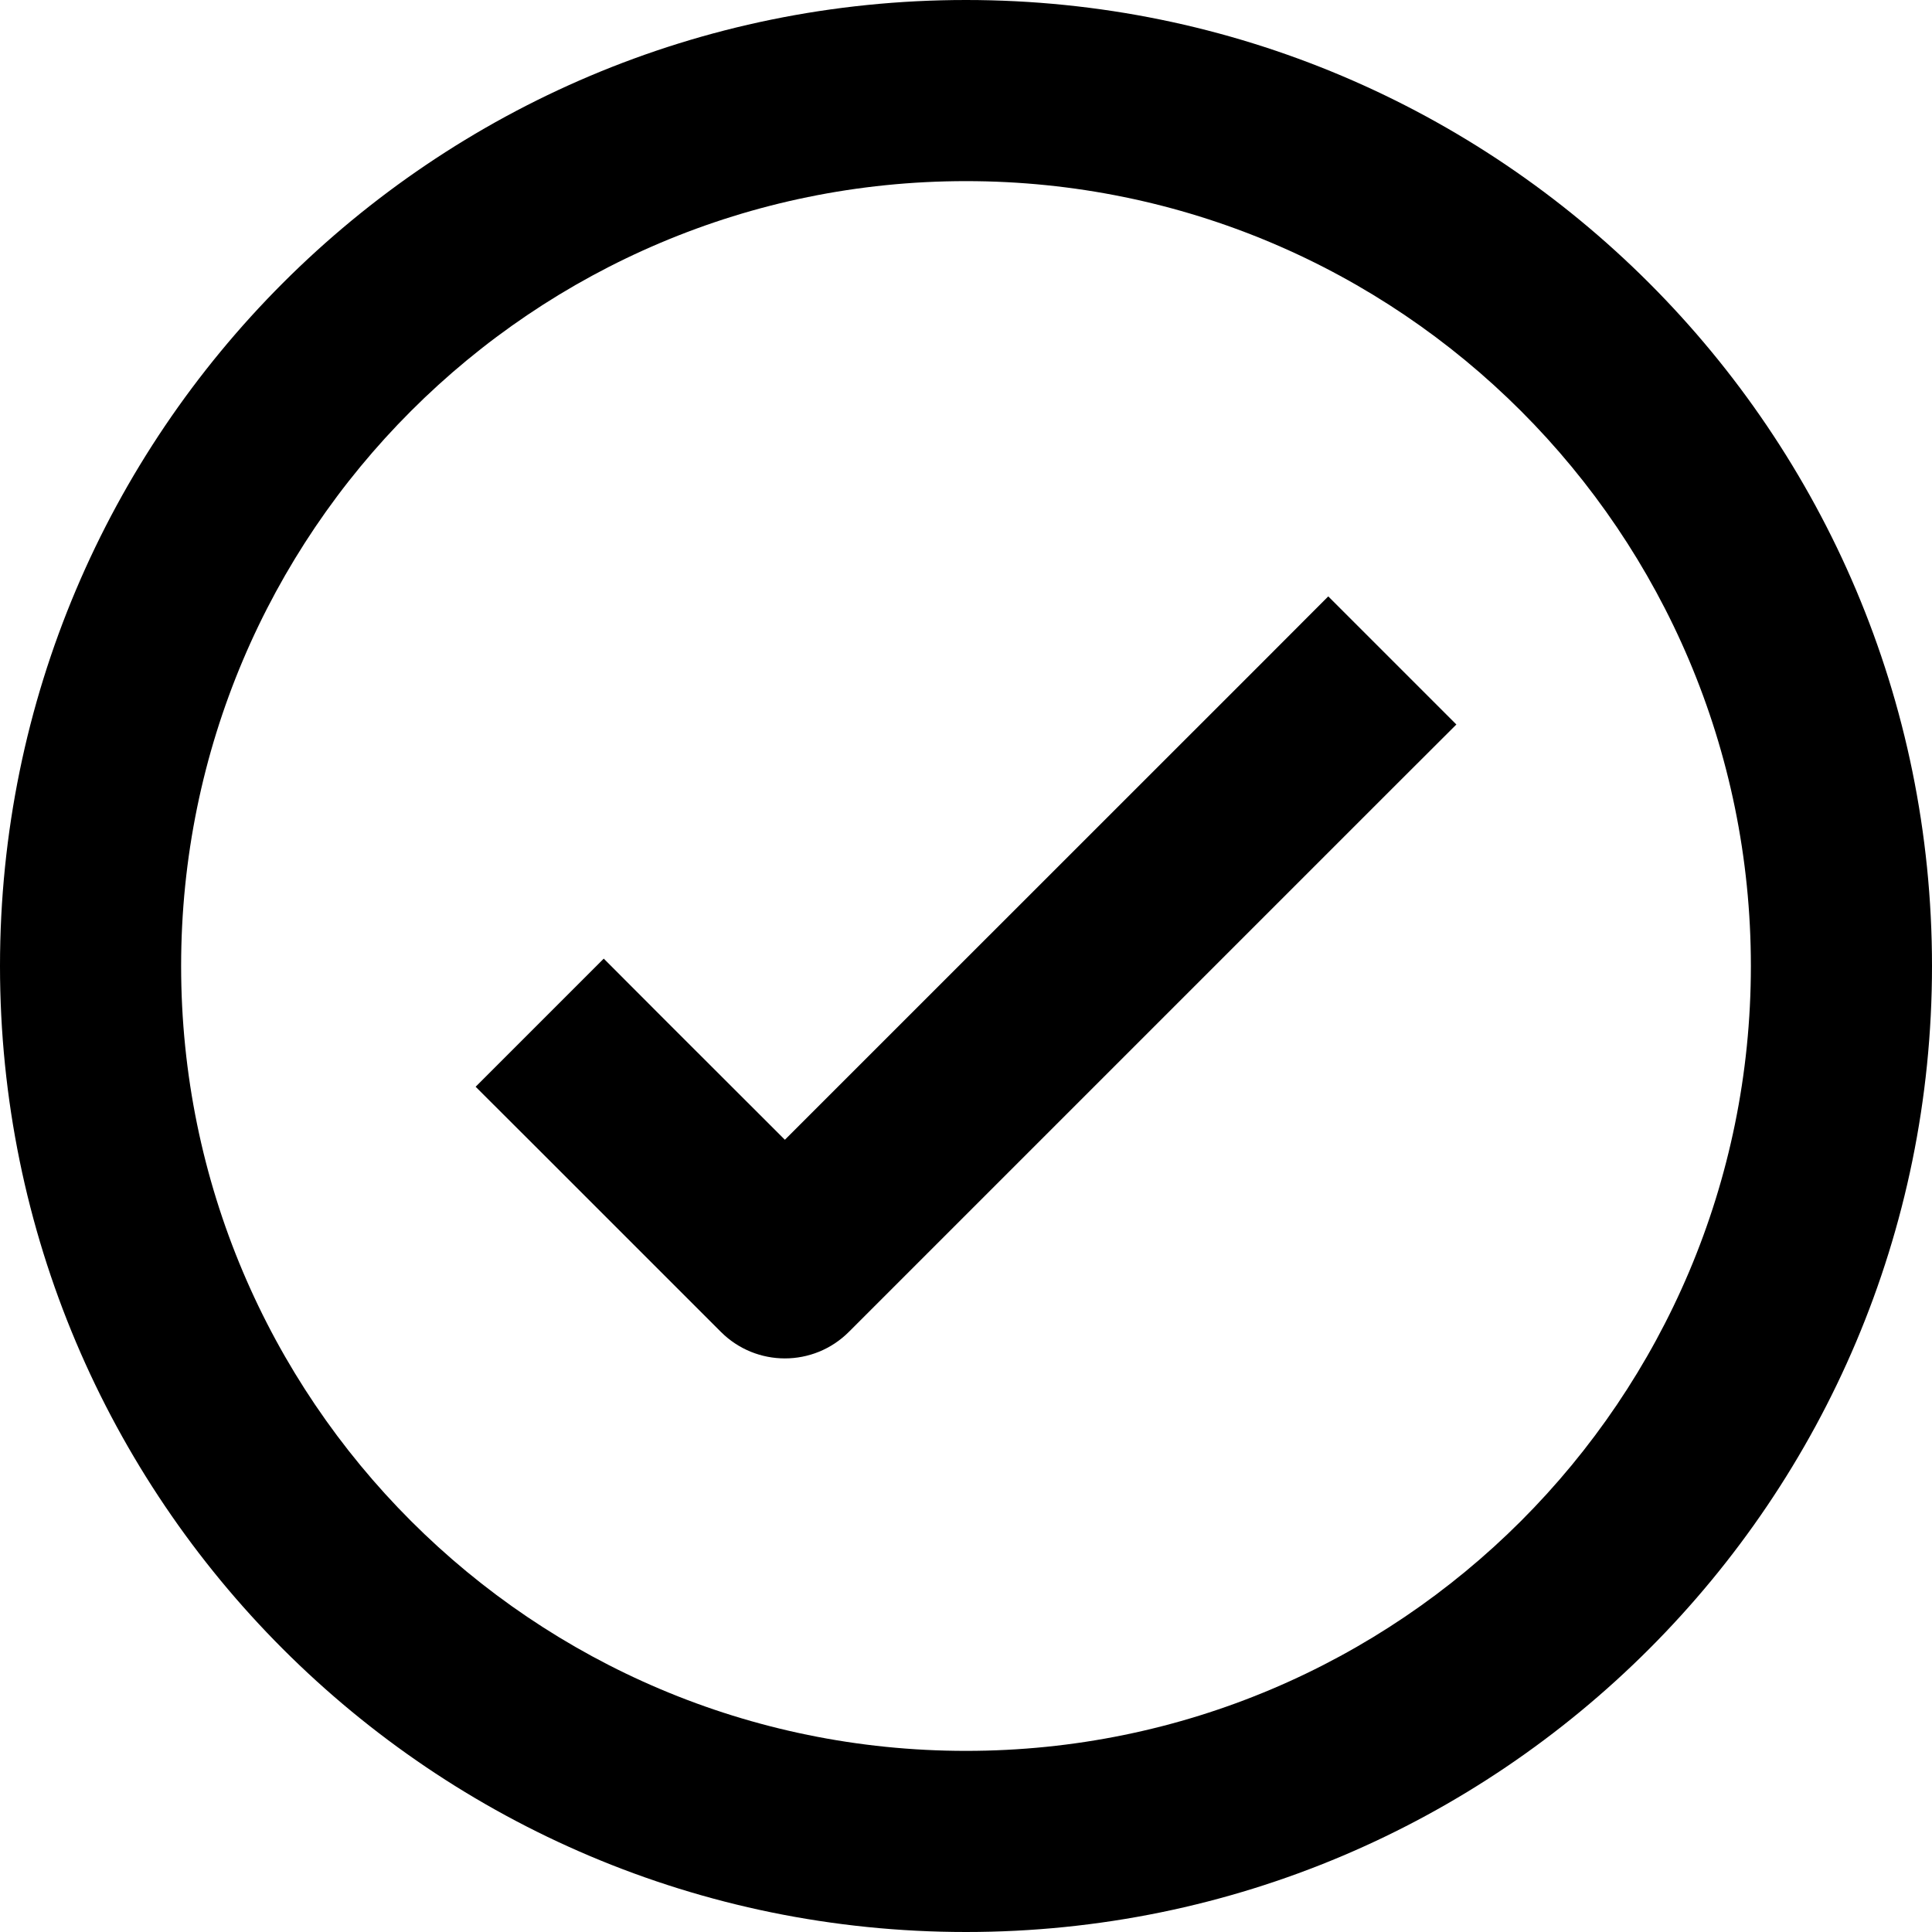
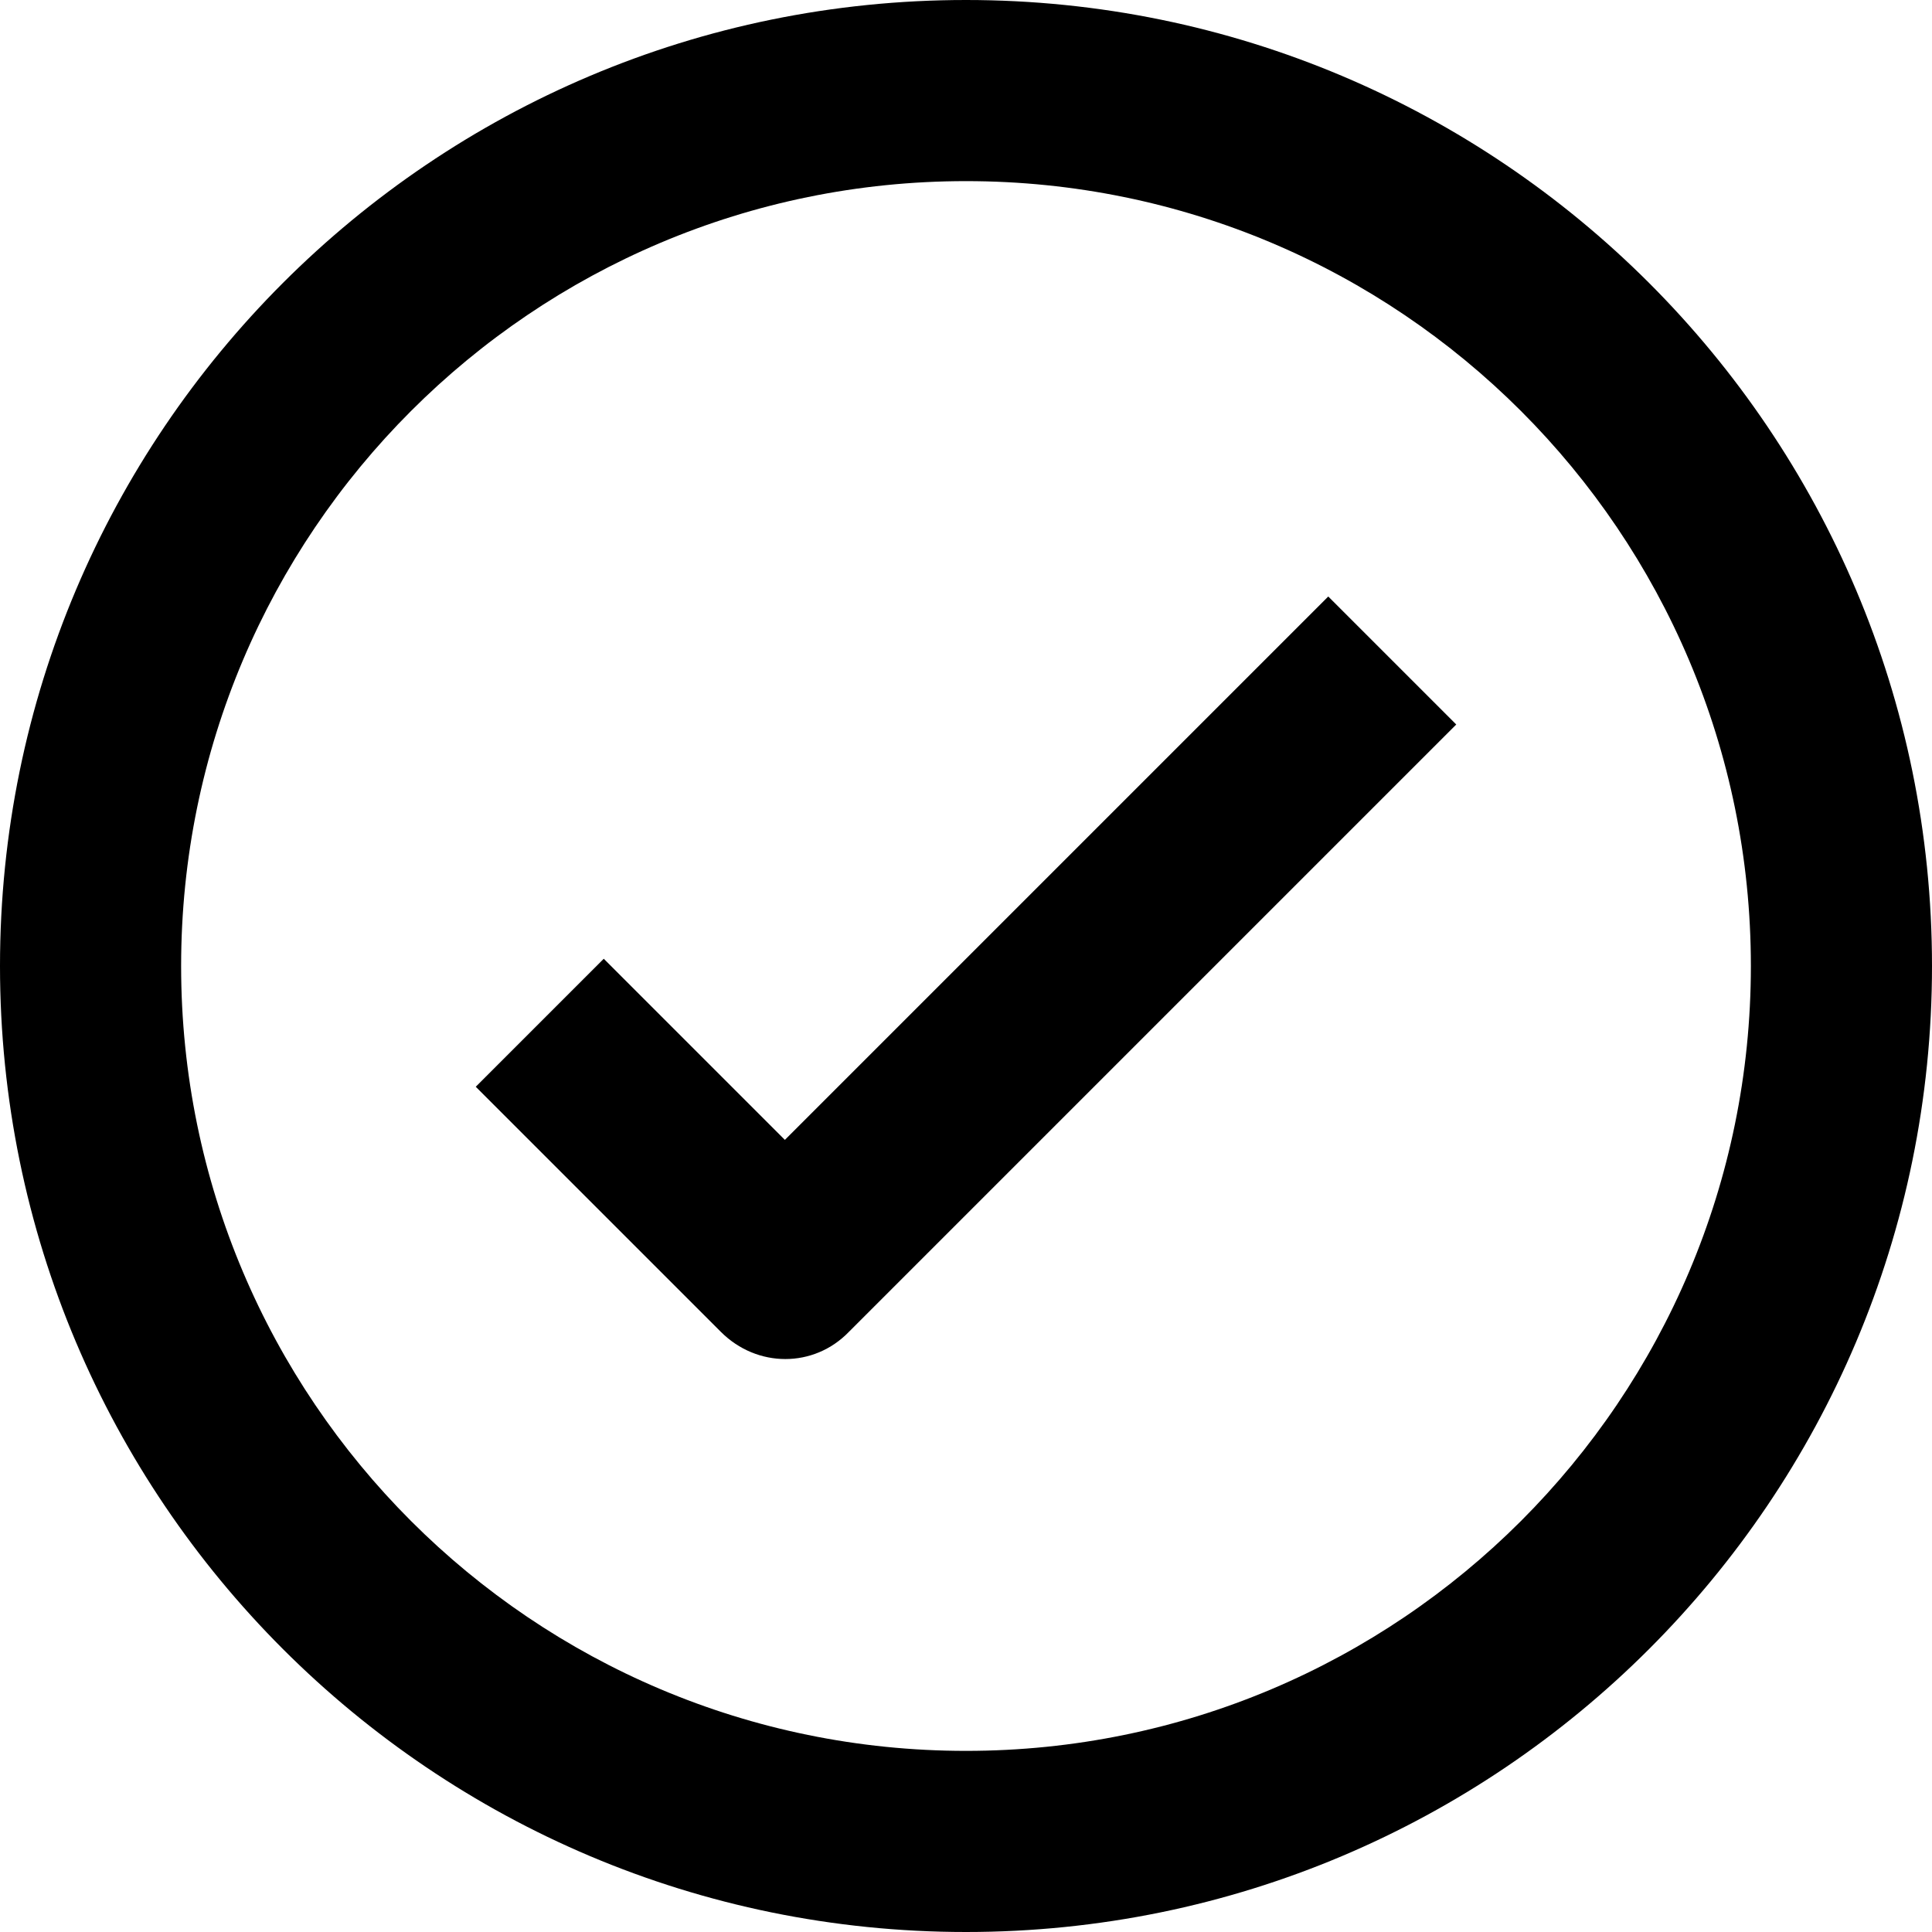
<svg data-testid="geist-icon" height="16" stroke-linejoin="round" viewBox="0 0 16 16" width="16" style="color: currentcolor;">
-   <path fill-rule="evenodd" clip-rule="evenodd" d="M14.5 8C14.5 11.59 11.59 14.5 8 14.5C4.41 14.5 1.5 11.59 1.5 8C1.5 4.41 4.41 1.5 8 1.5C11.59 1.5 14.5 4.41 14.5 8ZM16 8C16 12.418 12.418 16 8 16C3.582 16 0 12.418 0 8C0 3.582 3.582 0 8 0C12.418 0 16 3.582 16 8ZM11.53 6.53L12.061 6L11 4.939L10.47 5.47L6.5 9.439L5.53 8.47L5 7.939L3.939 9L4.47 9.53L5.97 11.03C6.263 11.323 6.737 11.323 7.03 11.03L11.53 6.53Z" fill="currentColor" />
+   <path fill="currentColor" fill-rule="evenodd" d="M14.5 8a6.5 6.5 0 1 1-13 0 6.5 6.5 0 0 1 13 0M16 8A8 8 0 1 1 0 8a8 8 0 0 1 16 0m-4.47-1.47.53-.53L11 4.94l-.53.53L6.5 9.44l-.97-.97L5 7.94 3.94 9l.53.53 1.5 1.5c.3.3.77.3 1.06 0z" />
</svg>
